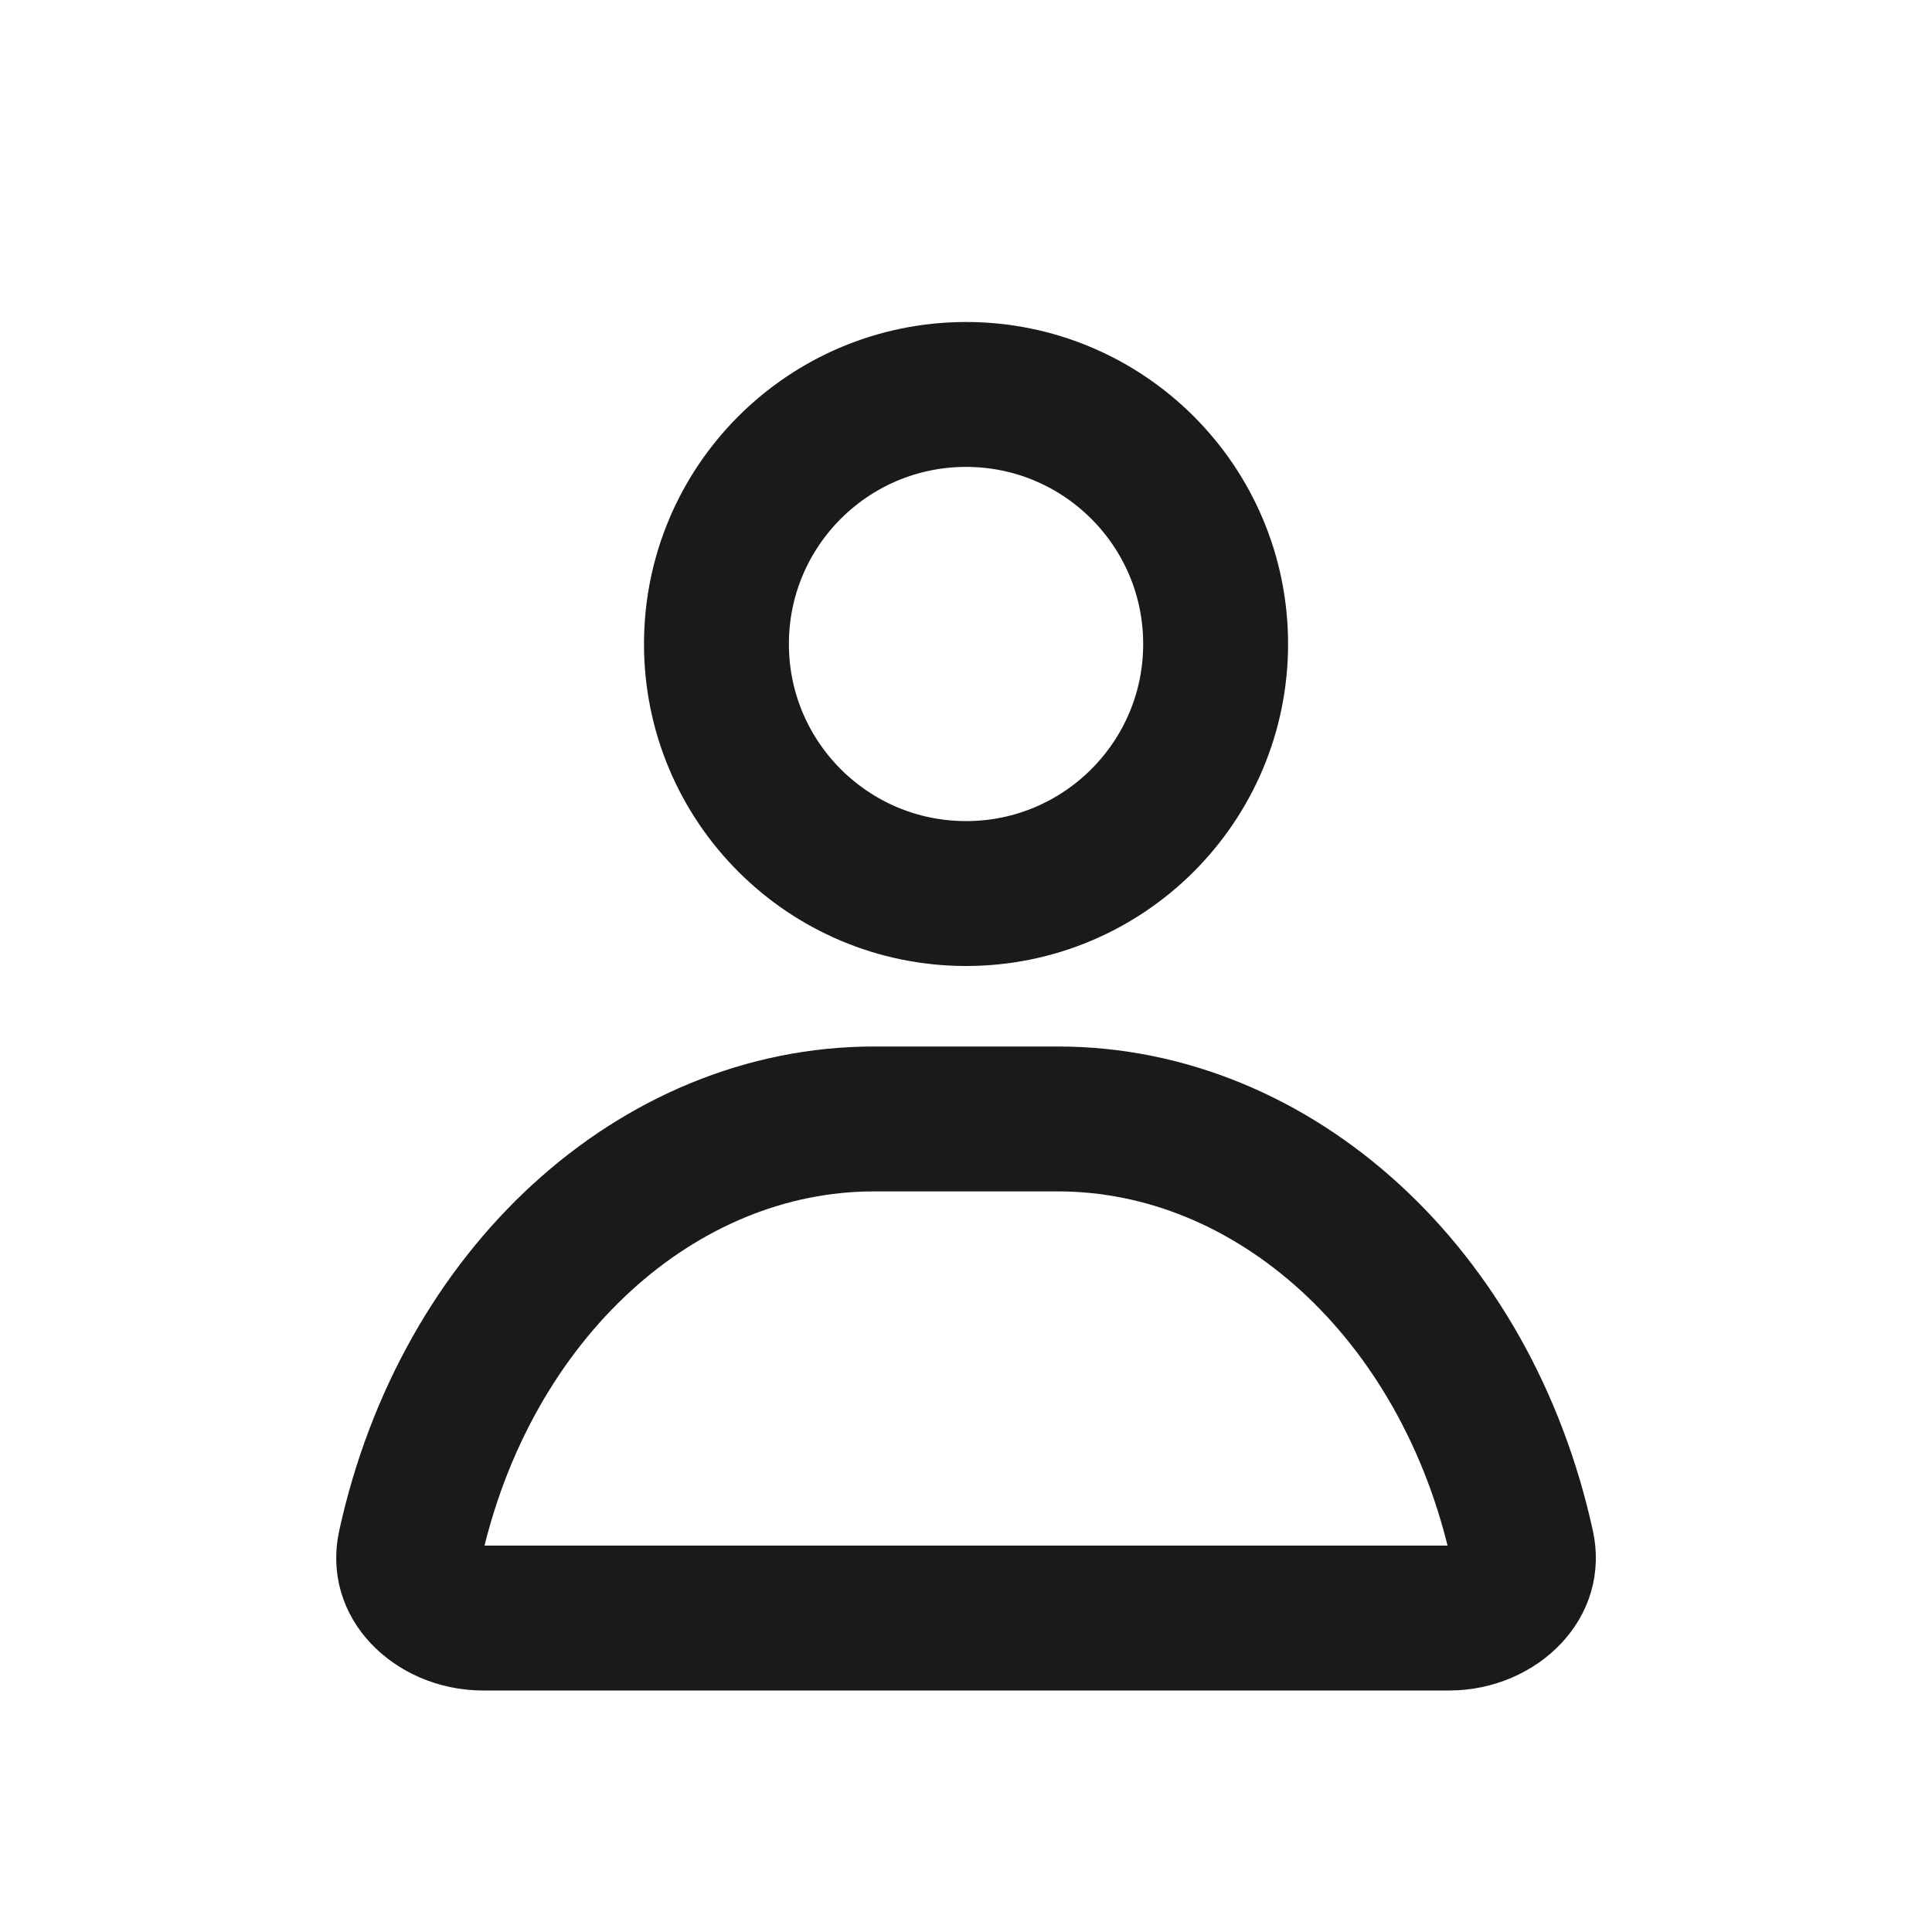
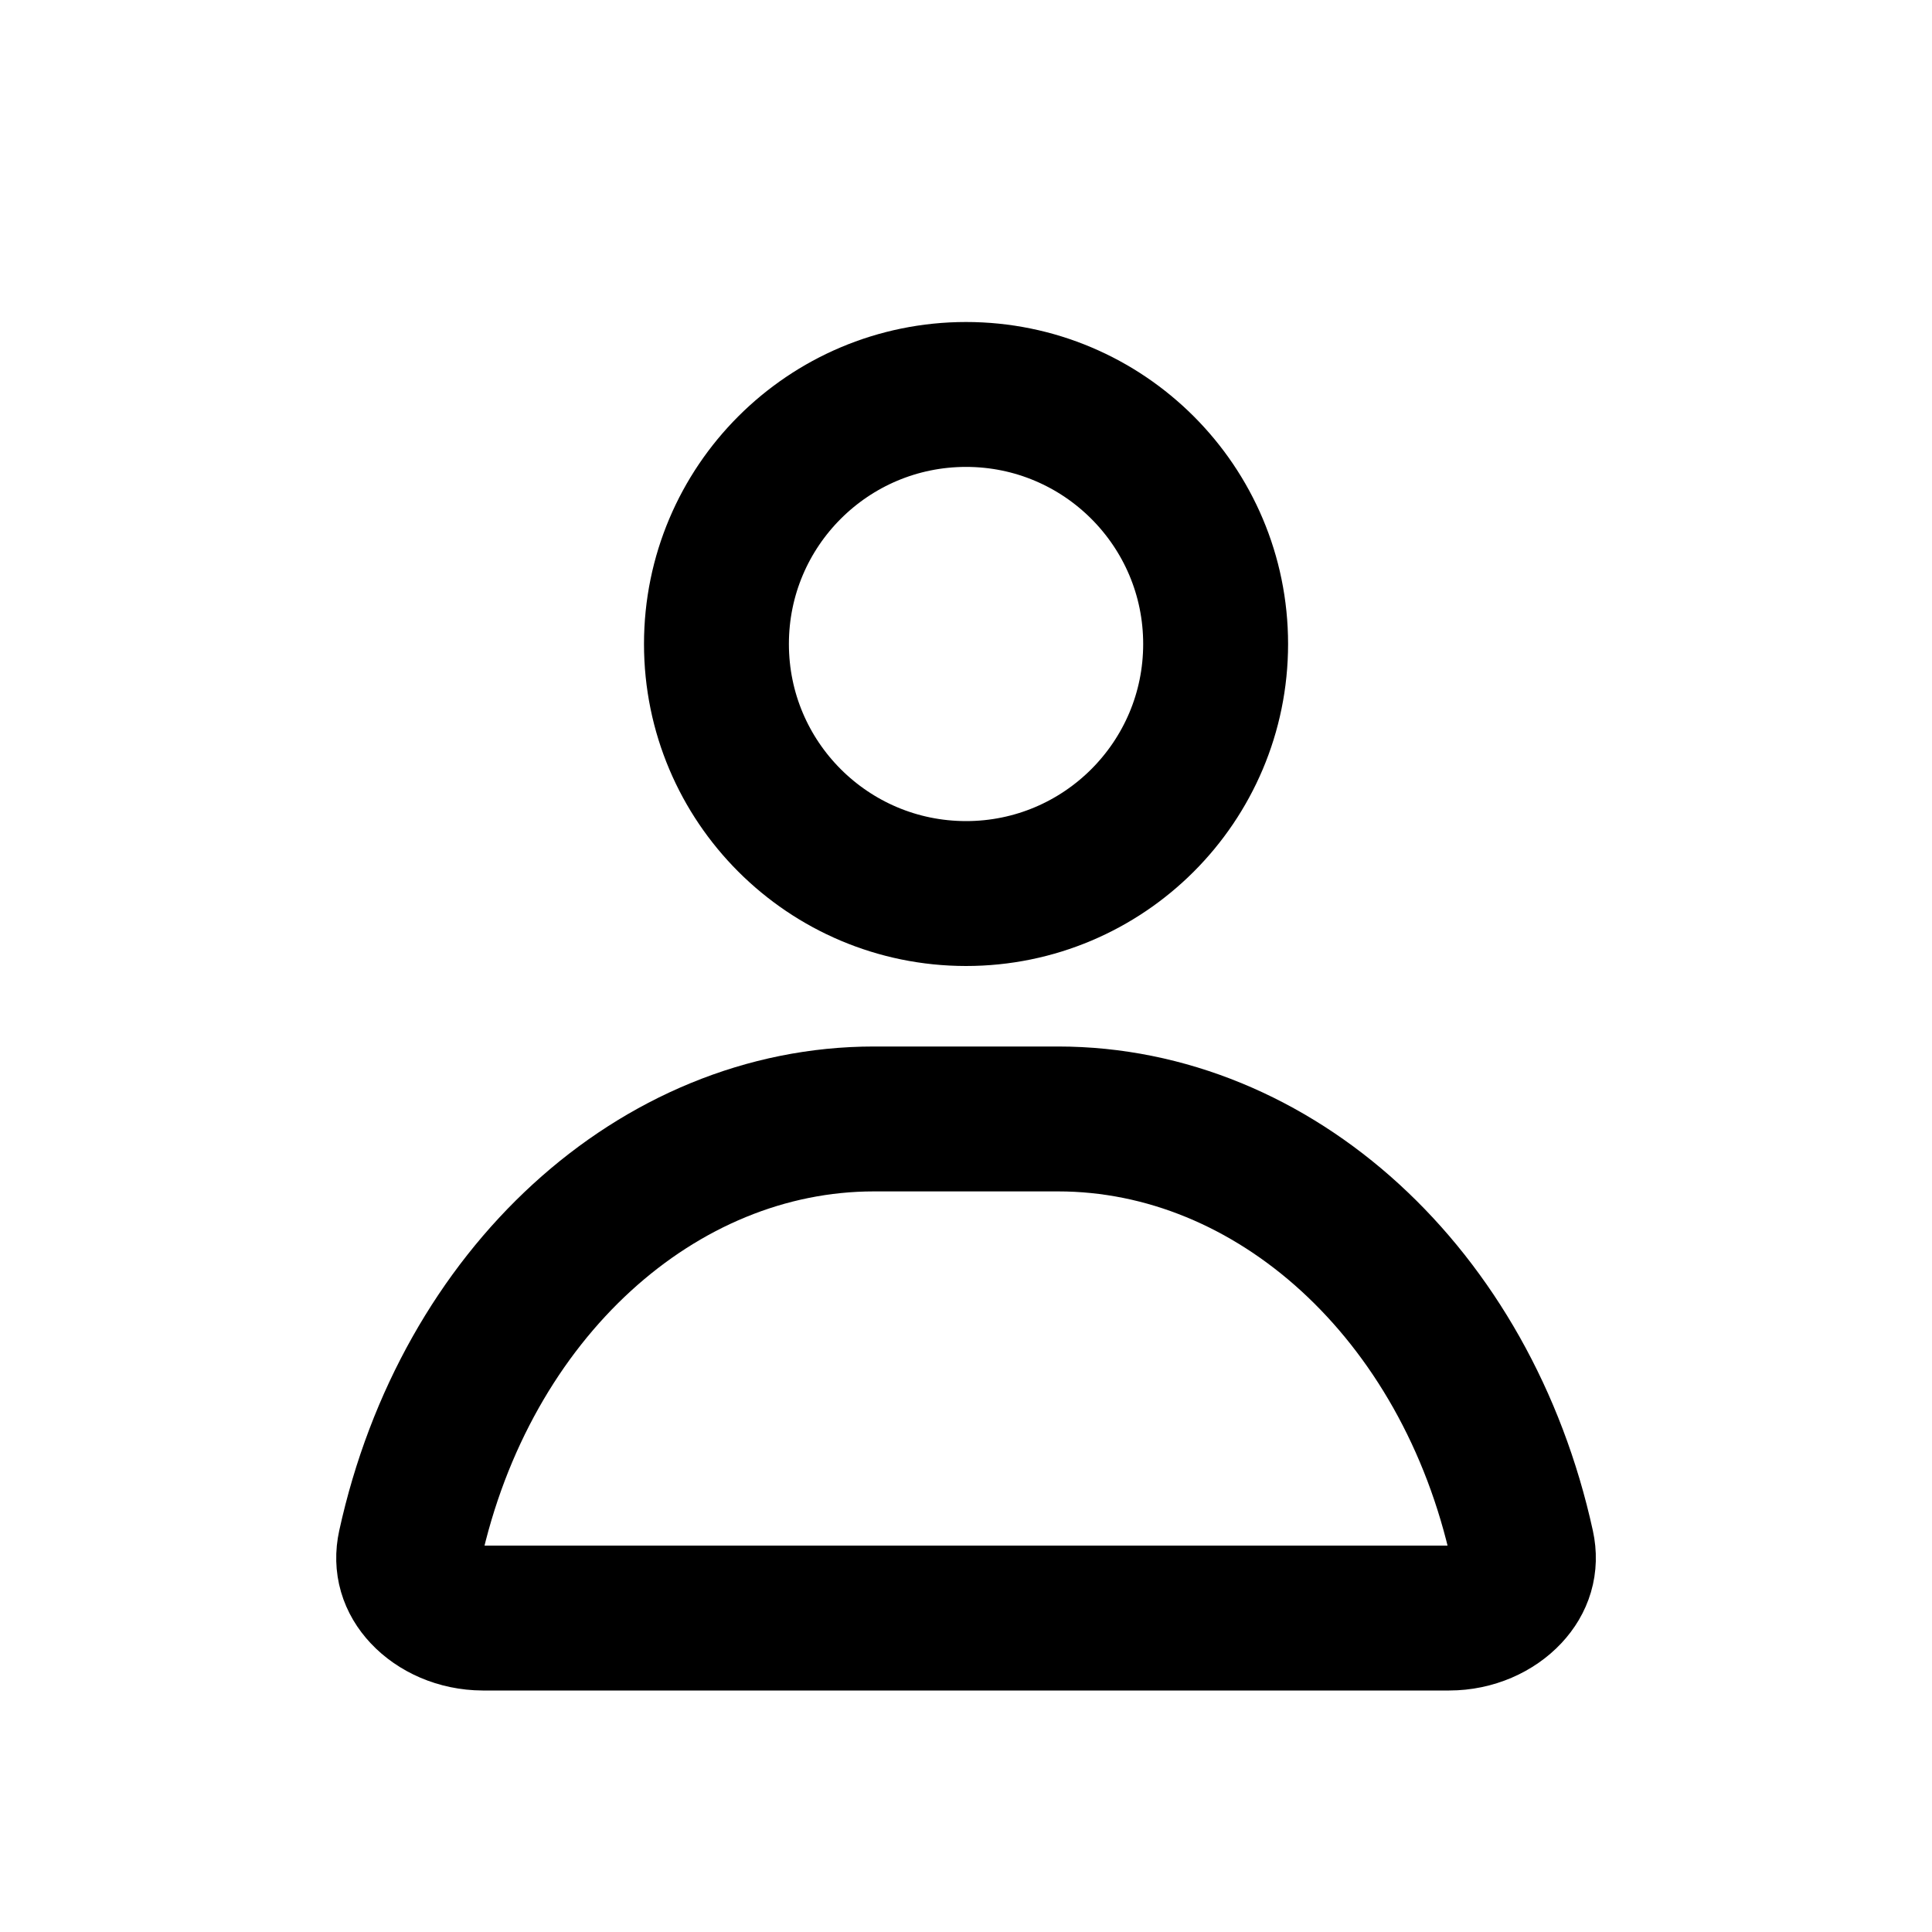
<svg xmlns="http://www.w3.org/2000/svg" width="24" height="24" viewBox="0 0 24 24" fill="none">
-   <path d="M10.857 13.9H13.144C15.824 13.901 18.219 16.06 18.908 19.207C18.957 19.431 18.894 19.632 18.739 19.797C18.575 19.972 18.309 20.1 18 20.1H6C5.691 20.099 5.425 19.972 5.261 19.797C5.106 19.632 5.044 19.431 5.093 19.207C5.782 16.06 8.177 13.9 10.857 13.9ZM12 4.9C13.712 4.9 15.101 6.288 15.101 8C15.101 9.712 13.712 11.1 12 11.1C10.288 11.099 8.9 9.712 8.9 8C8.9 6.288 10.288 4.901 12 4.9Z" stroke="#1A1A1A" stroke-width="1.8" />
+   <path d="M10.857 13.9H13.144C15.824 13.901 18.219 16.06 18.908 19.207C18.957 19.431 18.894 19.632 18.739 19.797C18.575 19.972 18.309 20.1 18 20.1H6C5.691 20.099 5.425 19.972 5.261 19.797C5.106 19.632 5.044 19.431 5.093 19.207C5.782 16.06 8.177 13.9 10.857 13.9ZM12 4.9C13.712 4.9 15.101 6.288 15.101 8C15.101 9.712 13.712 11.1 12 11.1C10.288 11.099 8.9 9.712 8.9 8C8.9 6.288 10.288 4.901 12 4.9Z" stroke="currentColor" stroke-width="1.8" />
</svg>
